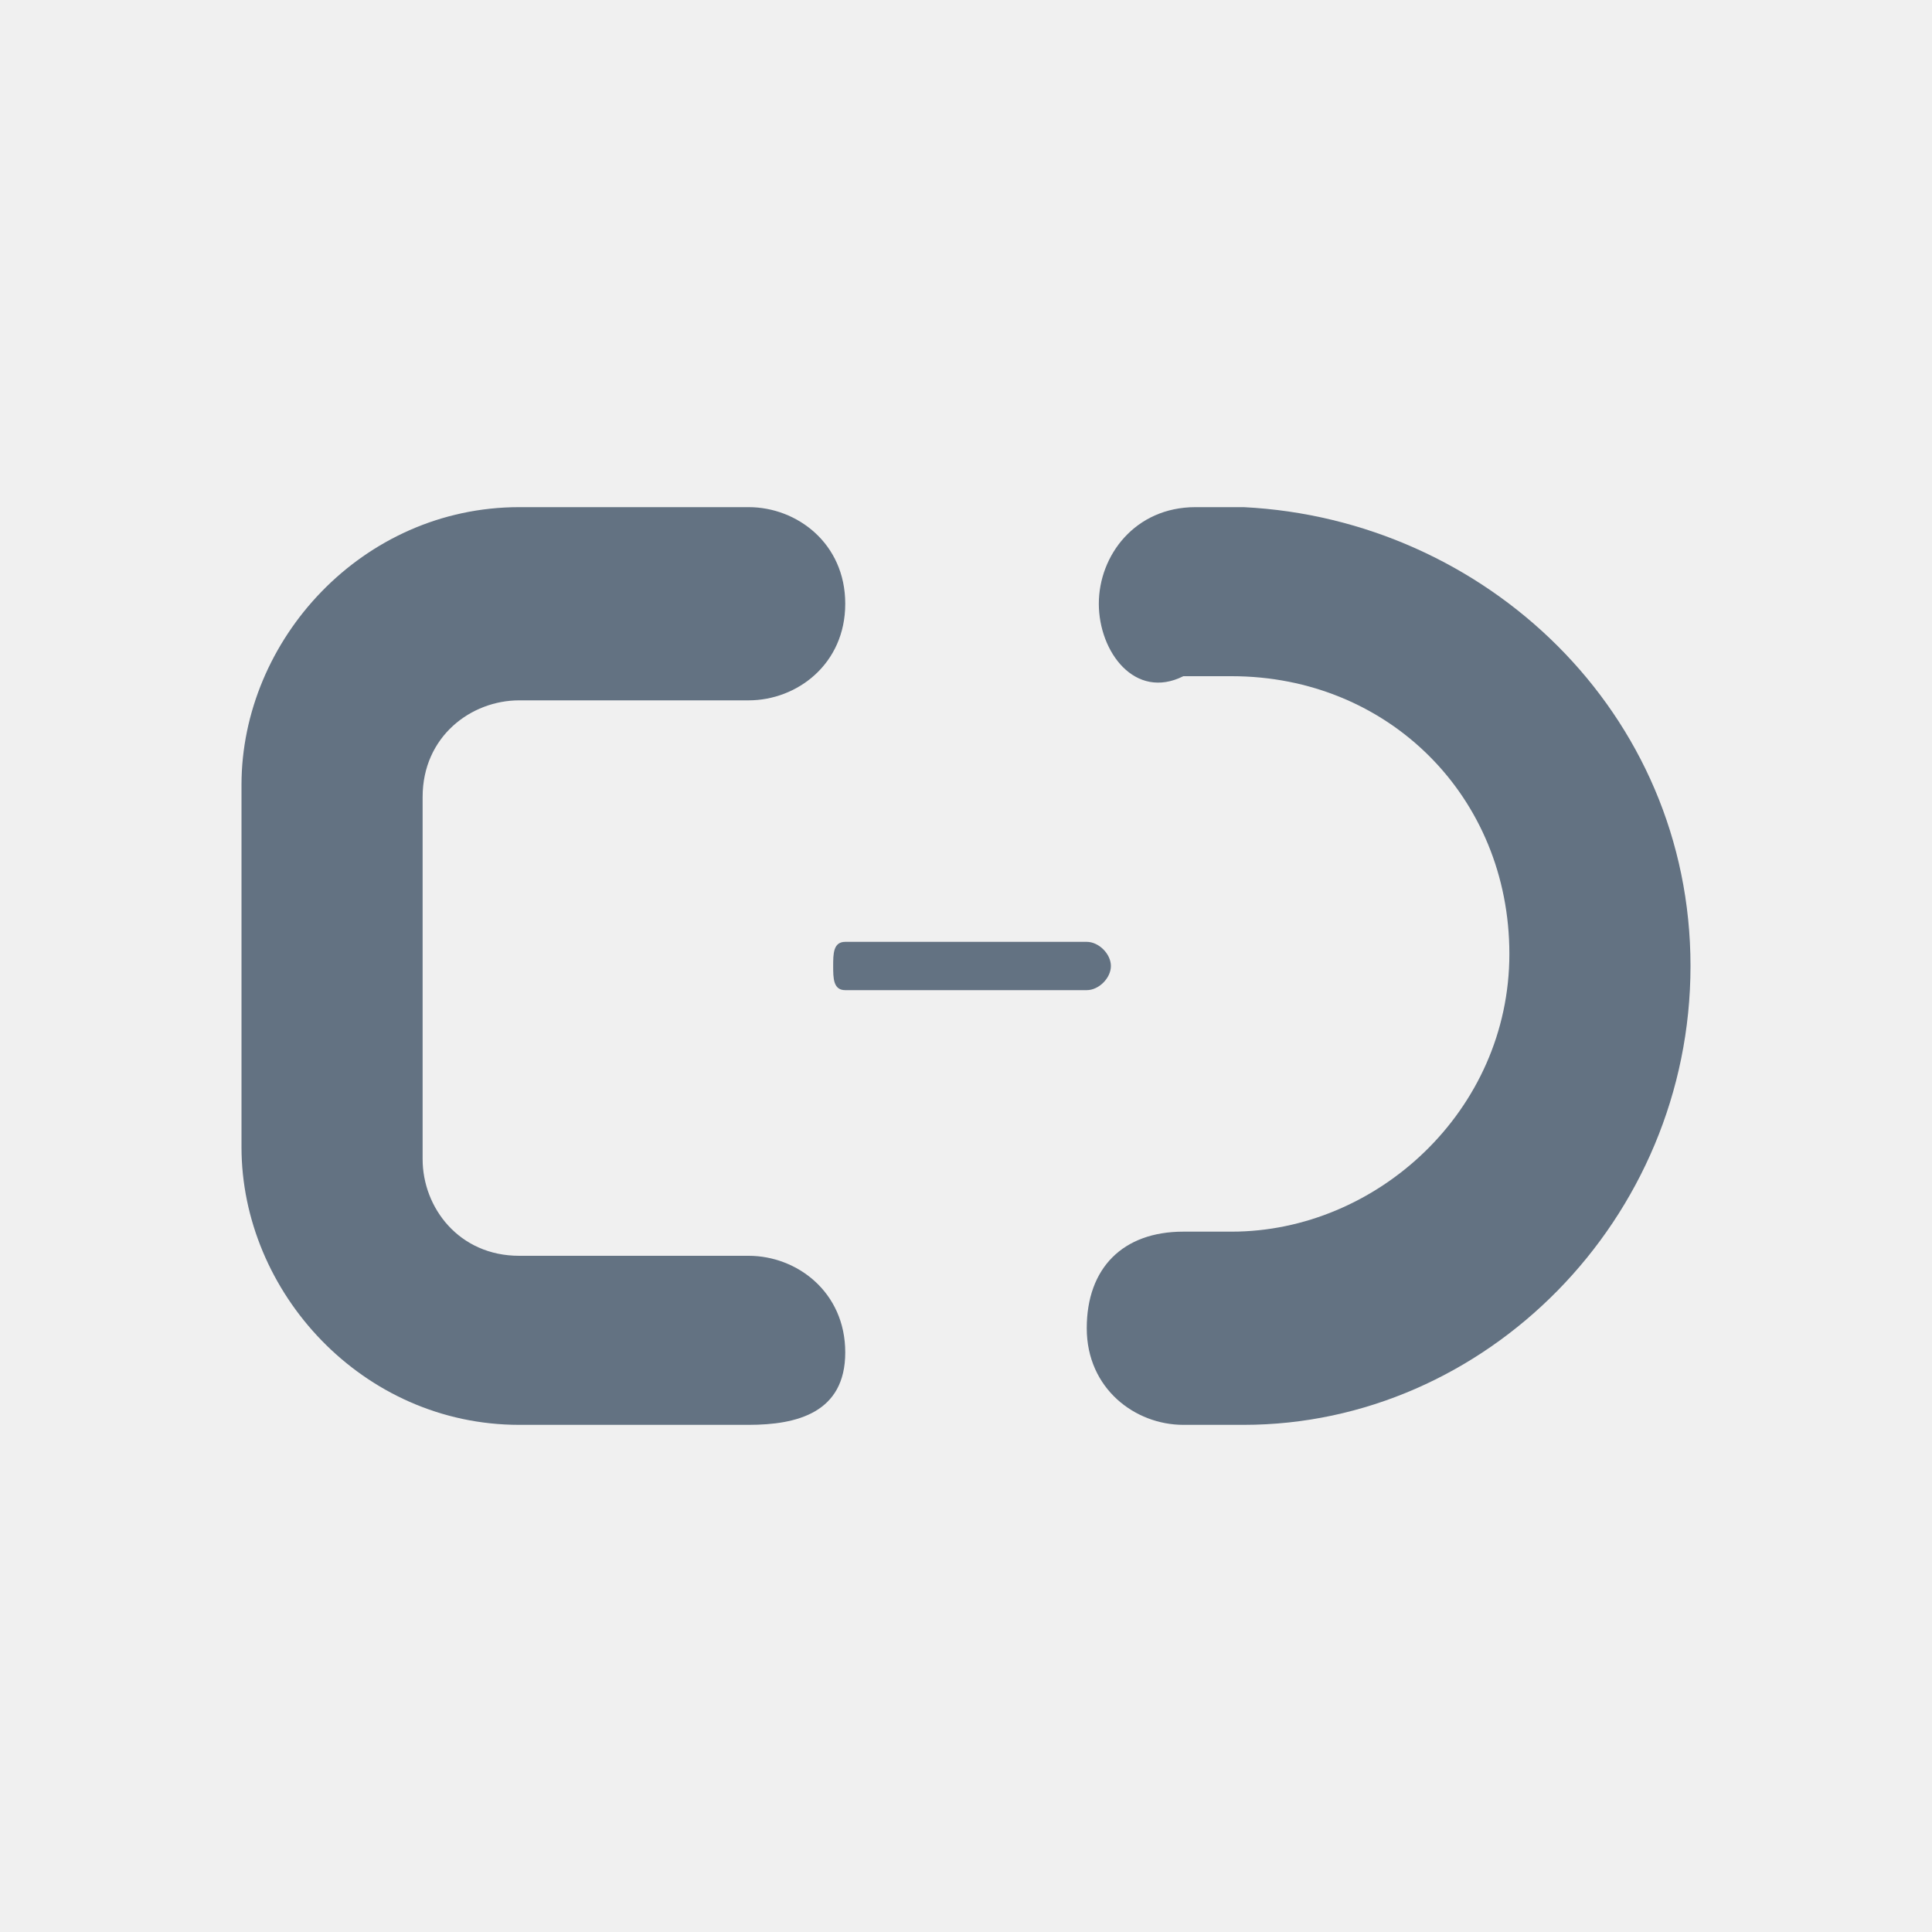
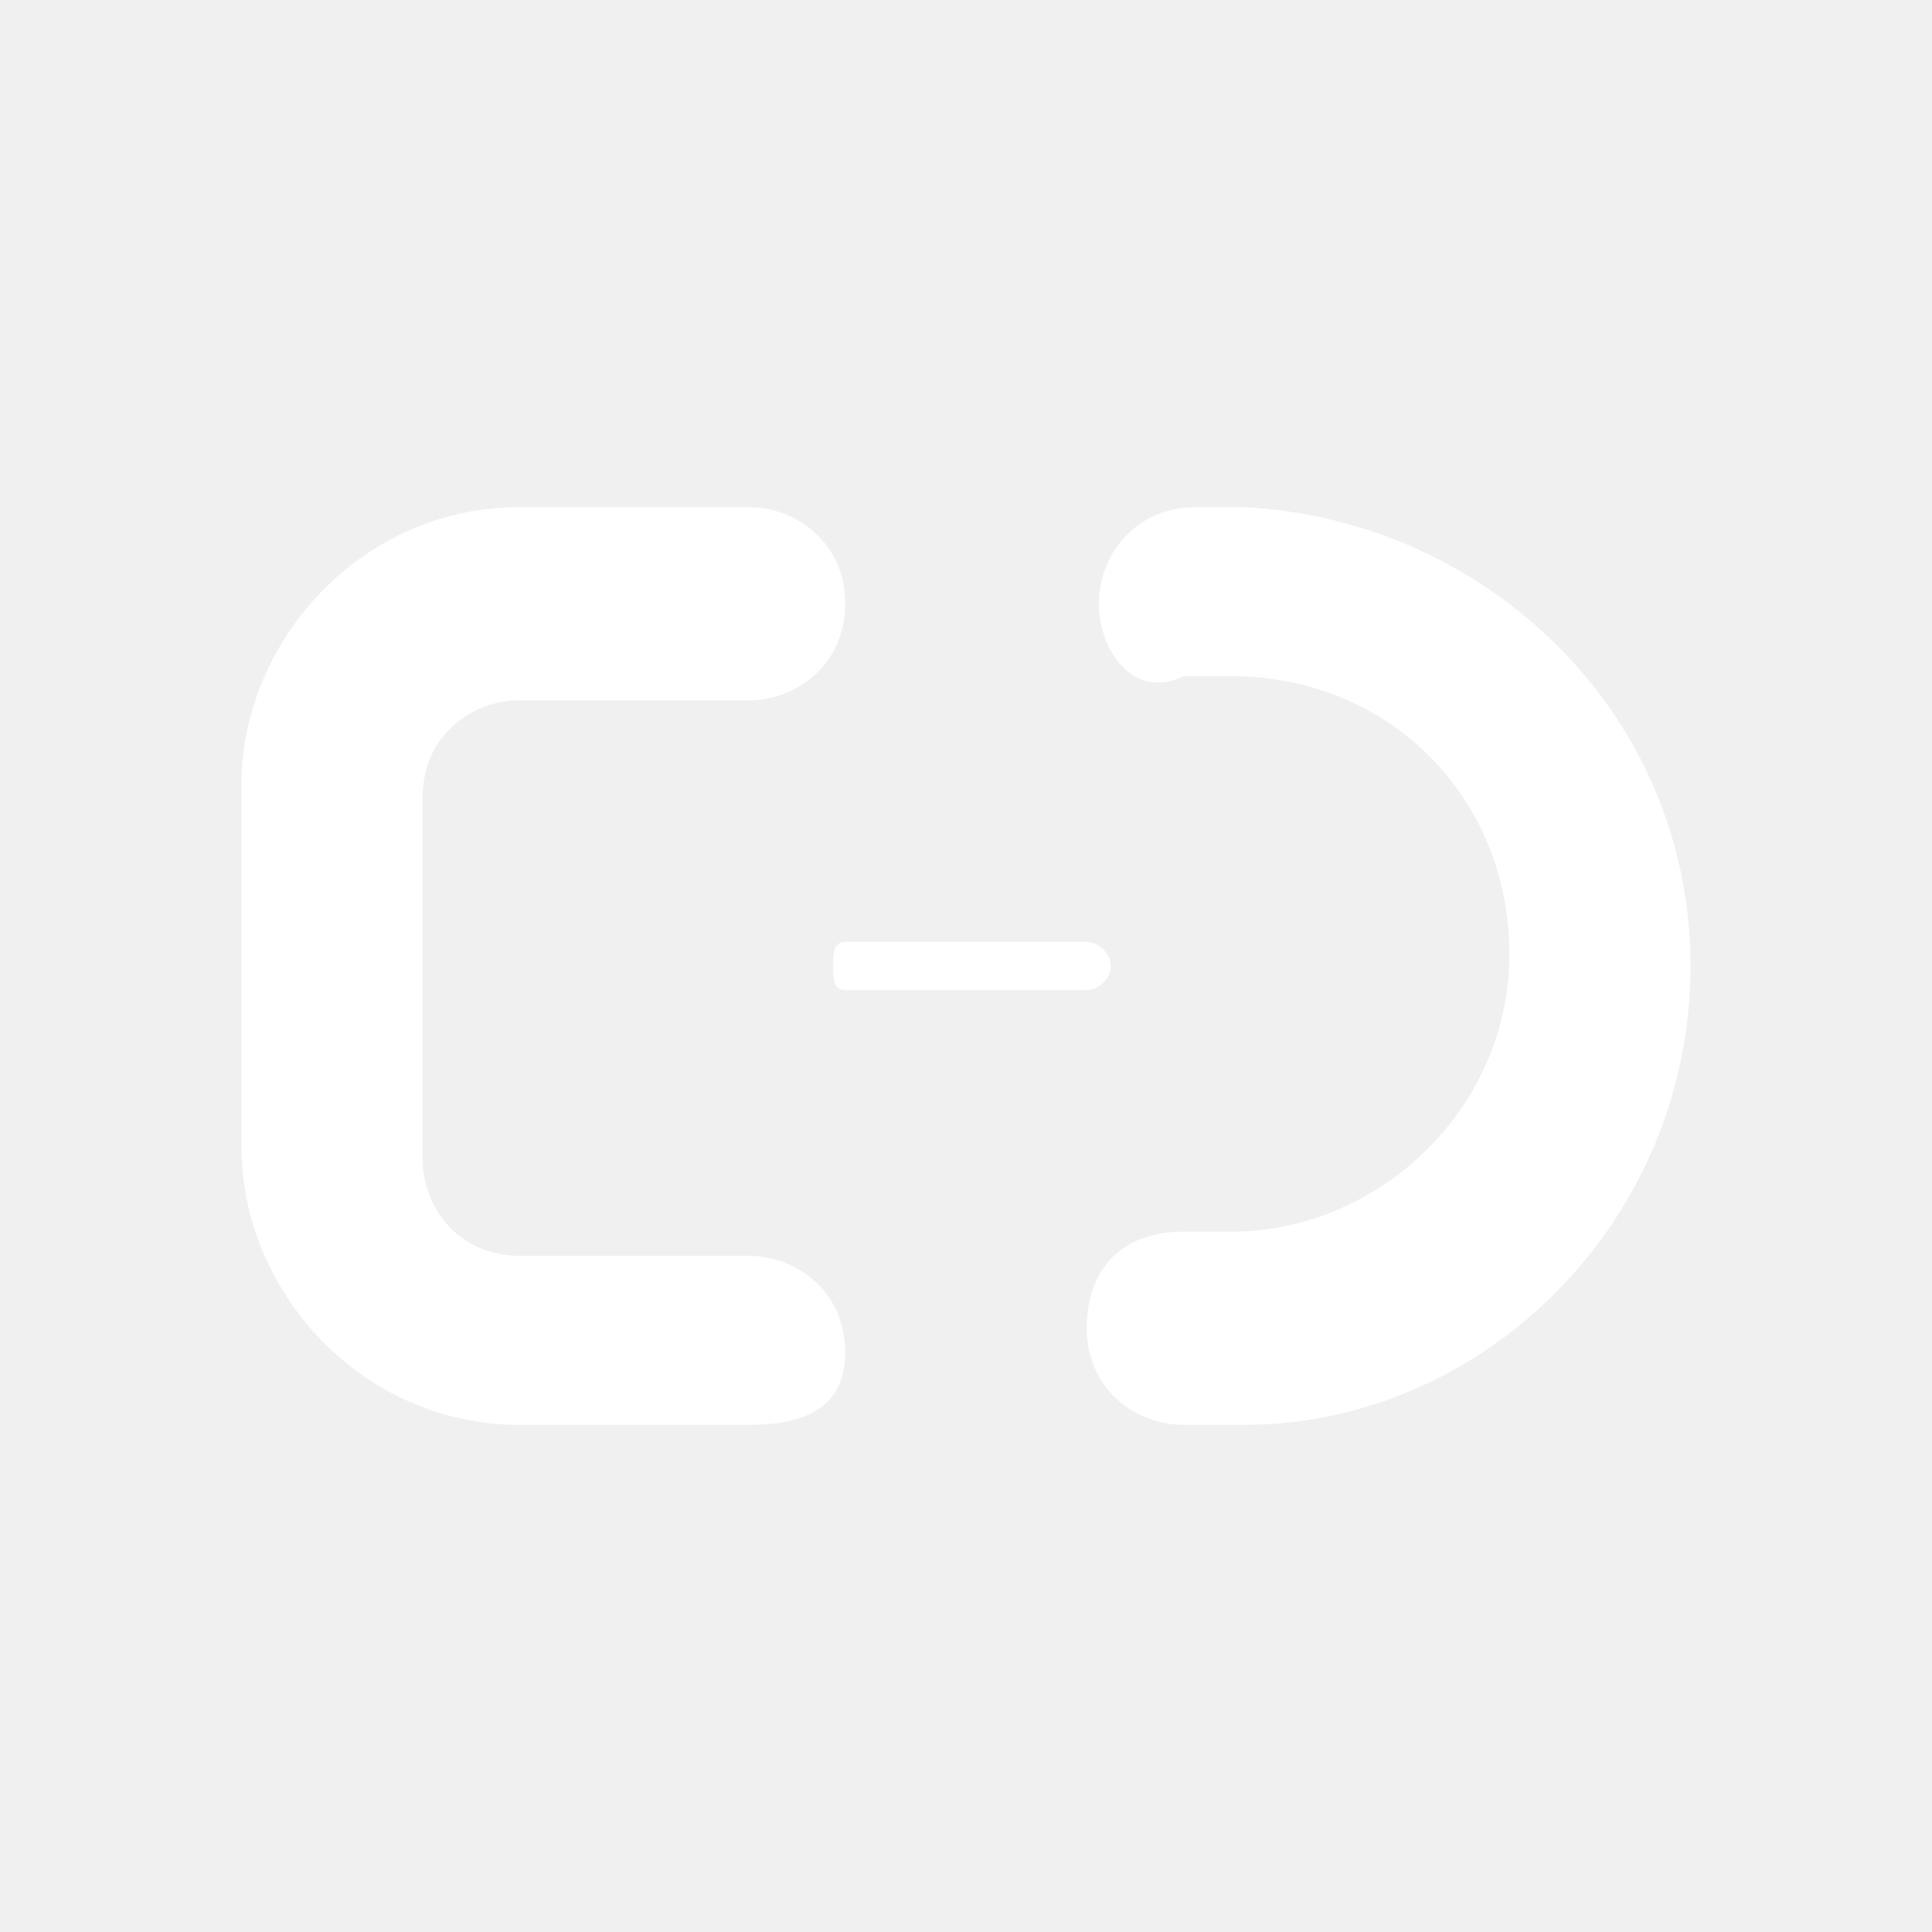
<svg xmlns="http://www.w3.org/2000/svg" version="1.1" id="图层_1" x="0px" y="0px" viewBox="0 0 16 16" style="enable-background:new 0 0 16 16;" xml:space="preserve">
  <style type="text/css">
- 	.st0{fill:#C1C7CD;}
- 	.st1{fill:#D7D7D7;}
- 	.st2{fill:#637282;}
- 	.st3{fill:#0070E0;}
- 	.st4{fill:#5CB85C;}
- 	.st5{fill:#F0AD4E;}
+ 	.st0{fill:#FFFFFF;}
</style>
  <g>
    <g>
-       <path class="st2" d="M6.2,11.8H4.3C3,11.8,2,10.7,2,9.5v-3c0-1.2,1-2.3,2.3-2.3h1.9c0.4,0,0.8,0.3,0.8,0.8S6.6,5.8,6.2,5.8H4.3    c-0.4,0-0.8,0.3-0.8,0.8v3c0,0.4,0.3,0.8,0.8,0.8h1.9c0.4,0,0.8,0.3,0.8,0.8S6.6,11.8,6.2,11.8z" />
+       <path class="st0" d="M6.2,11.8H4.3C3,11.8,2,10.7,2,9.5v-3c0-1.2,1-2.3,2.3-2.3h1.9C6.6,4.2,7,4.5,7,5S6.6,5.8,6.2,5.8H4.3    c-0.4,0-0.8,0.3-0.8,0.8v3c0,0.4,0.3,0.8,0.8,0.8h1.9c0.4,0,0.8,0.3,0.8,0.8S6.6,11.8,6.2,11.8z" />
    </g>
    <g>
-       <path class="st2" d="M10.3,11.8H9.8c-0.4,0-0.8-0.3-0.8-0.8s0.3-0.8,0.8-0.8h0.4c1.2,0,2.3-1,2.3-2.3s-1-2.3-2.3-2.3H9.8    C9.4,5.8,9.1,5.4,9.1,5s0.3-0.8,0.8-0.8h0.4C12.3,4.3,14,5.9,14,8S12.3,11.8,10.3,11.8z" />
+       <path class="st0" d="M10.3,11.8H9.8C9.4,11.8,9,11.5,9,11s0.3-0.8,0.8-0.8h0.4c1.2,0,2.3-1,2.3-2.3s-1-2.3-2.3-2.3H9.8    C9.4,5.8,9.1,5.4,9.1,5s0.3-0.8,0.8-0.8h0.4C12.3,4.3,14,5.9,14,8S12.3,11.8,10.3,11.8z" />
    </g>
    <g>
-       <path class="st2" d="M9,7.8H7C6.9,7.8,6.9,7.9,6.9,8S6.9,8.2,7,8.2H9c0.1,0,0.2-0.1,0.2-0.2S9.1,7.8,9,7.8L9,7.8z" />
+       <path class="st0" d="M9,7.8H7C6.9,7.8,6.9,7.9,6.9,8c0,0.1,0,0.2,0.1,0.2h2c0.1,0,0.2-0.1,0.2-0.2S9.1,7.8,9,7.8L9,7.8z" />
    </g>
  </g>
</svg>
